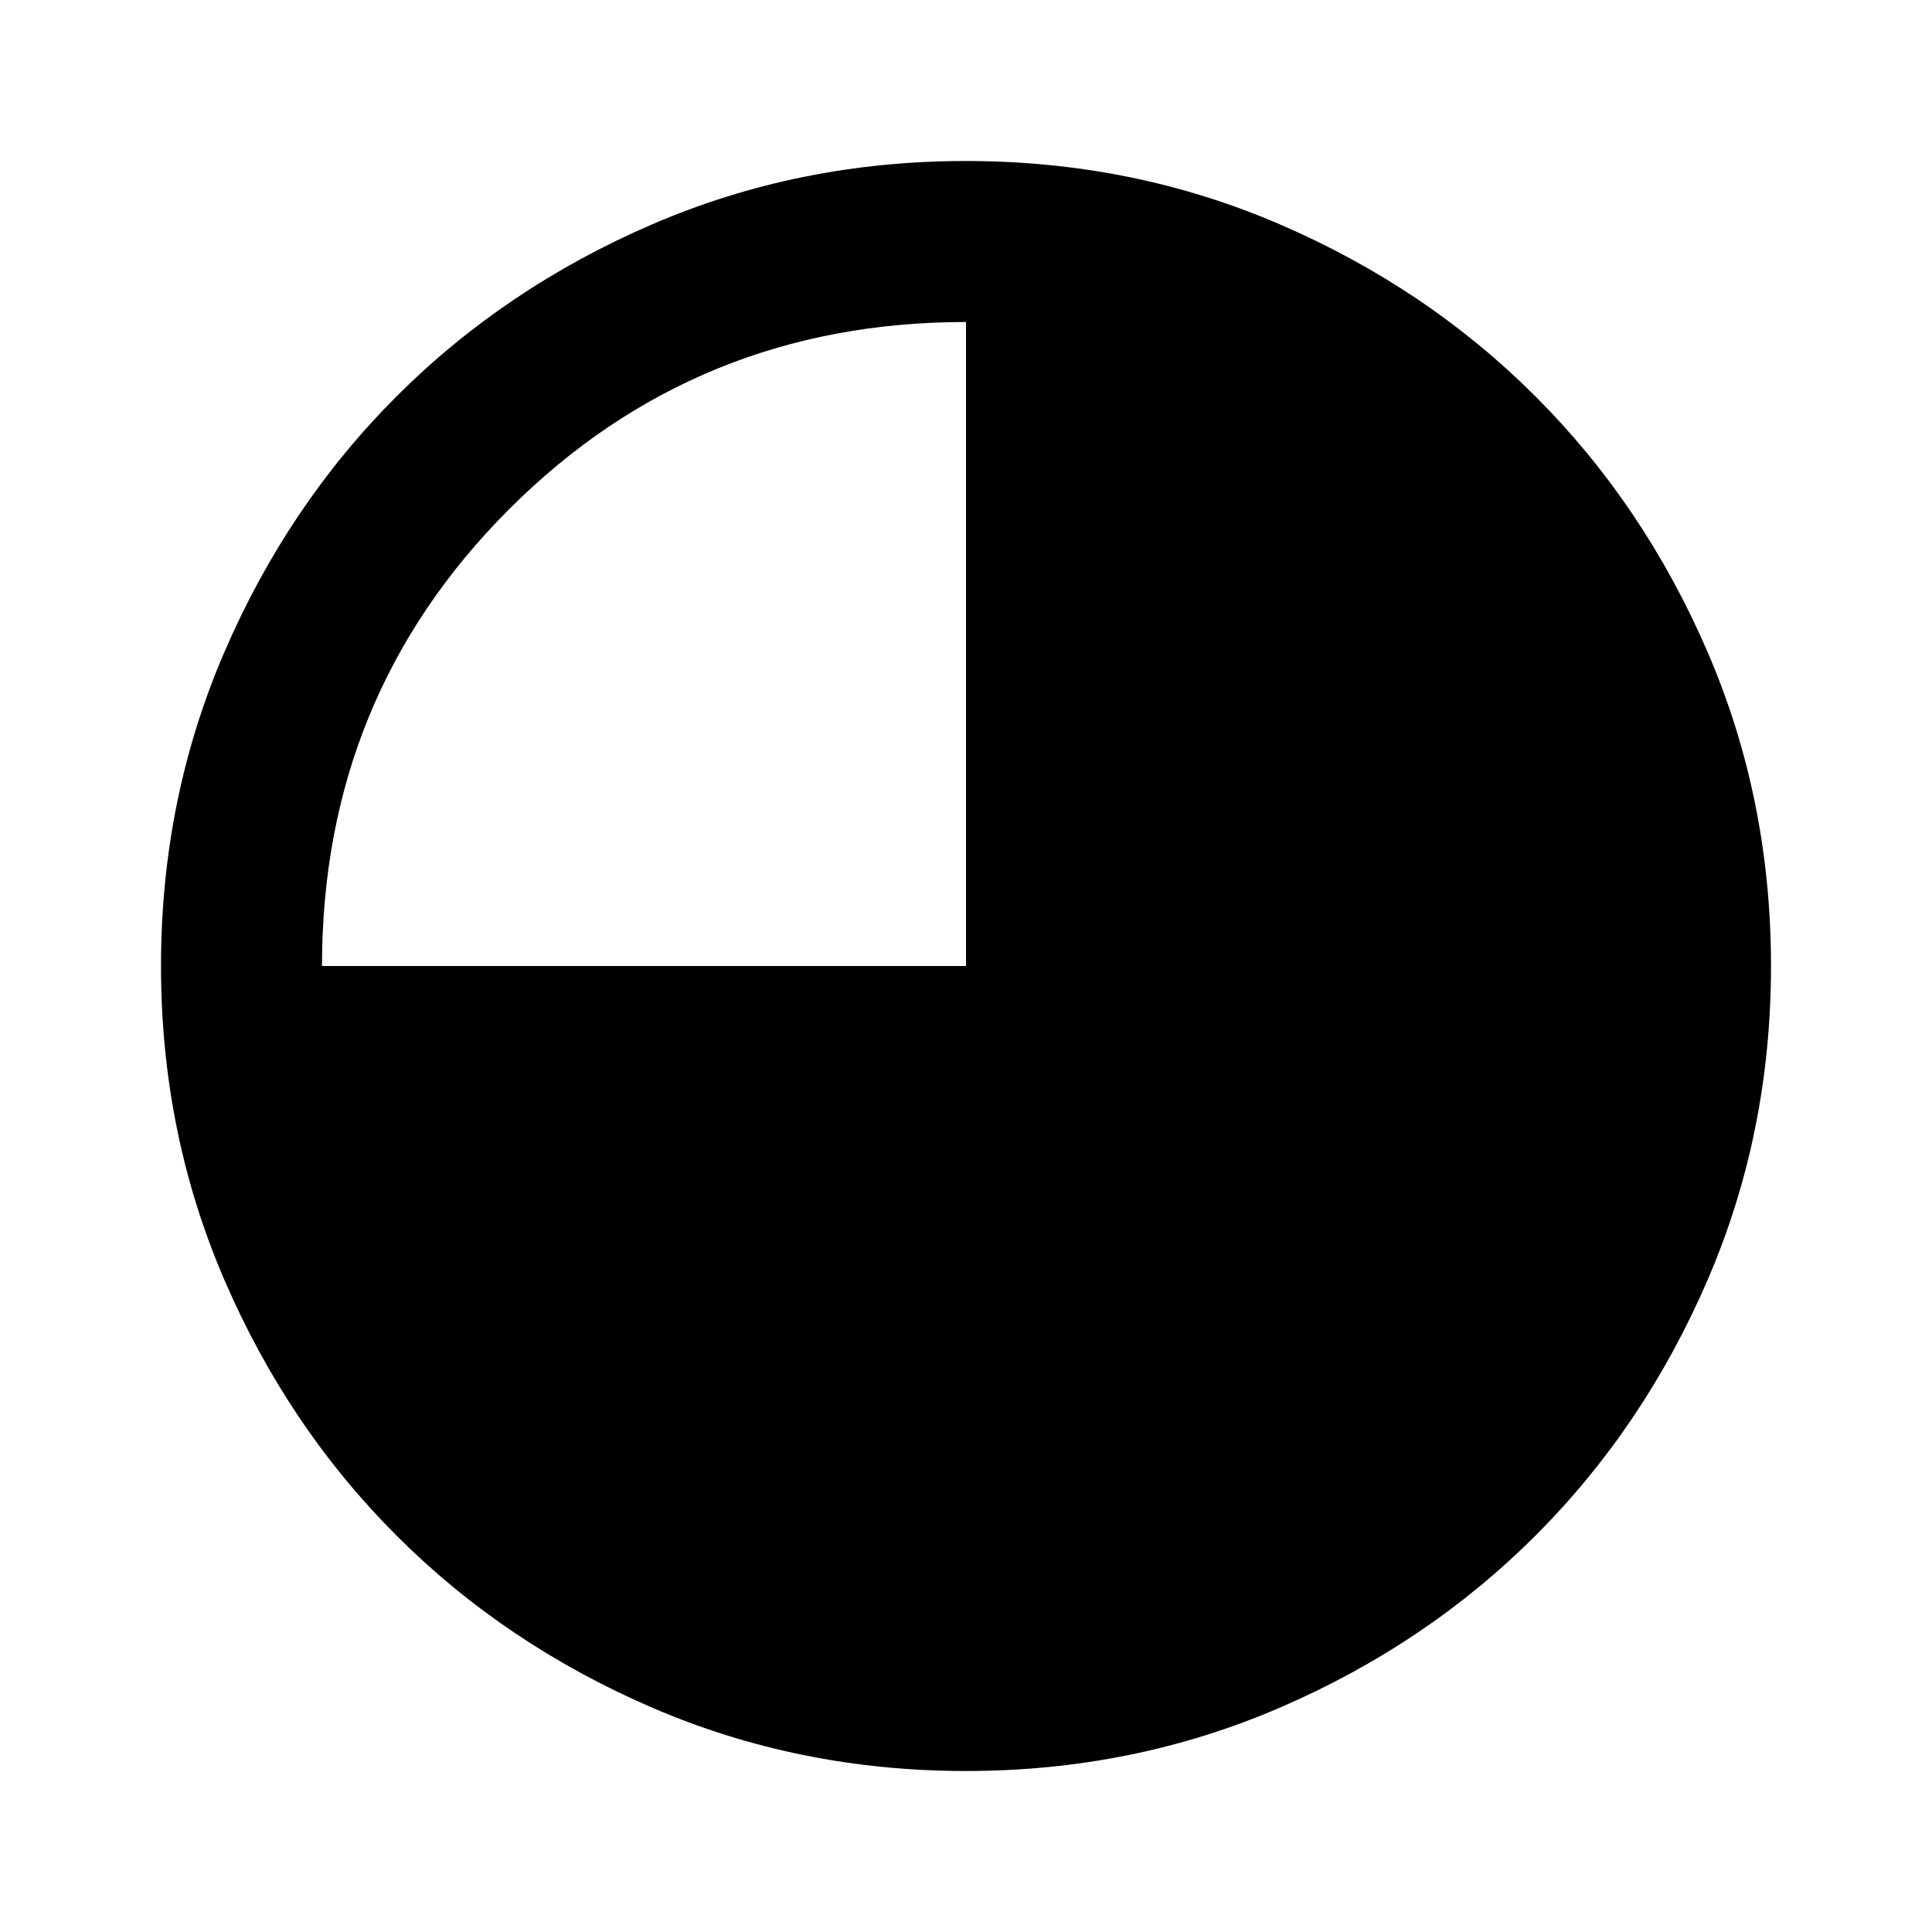
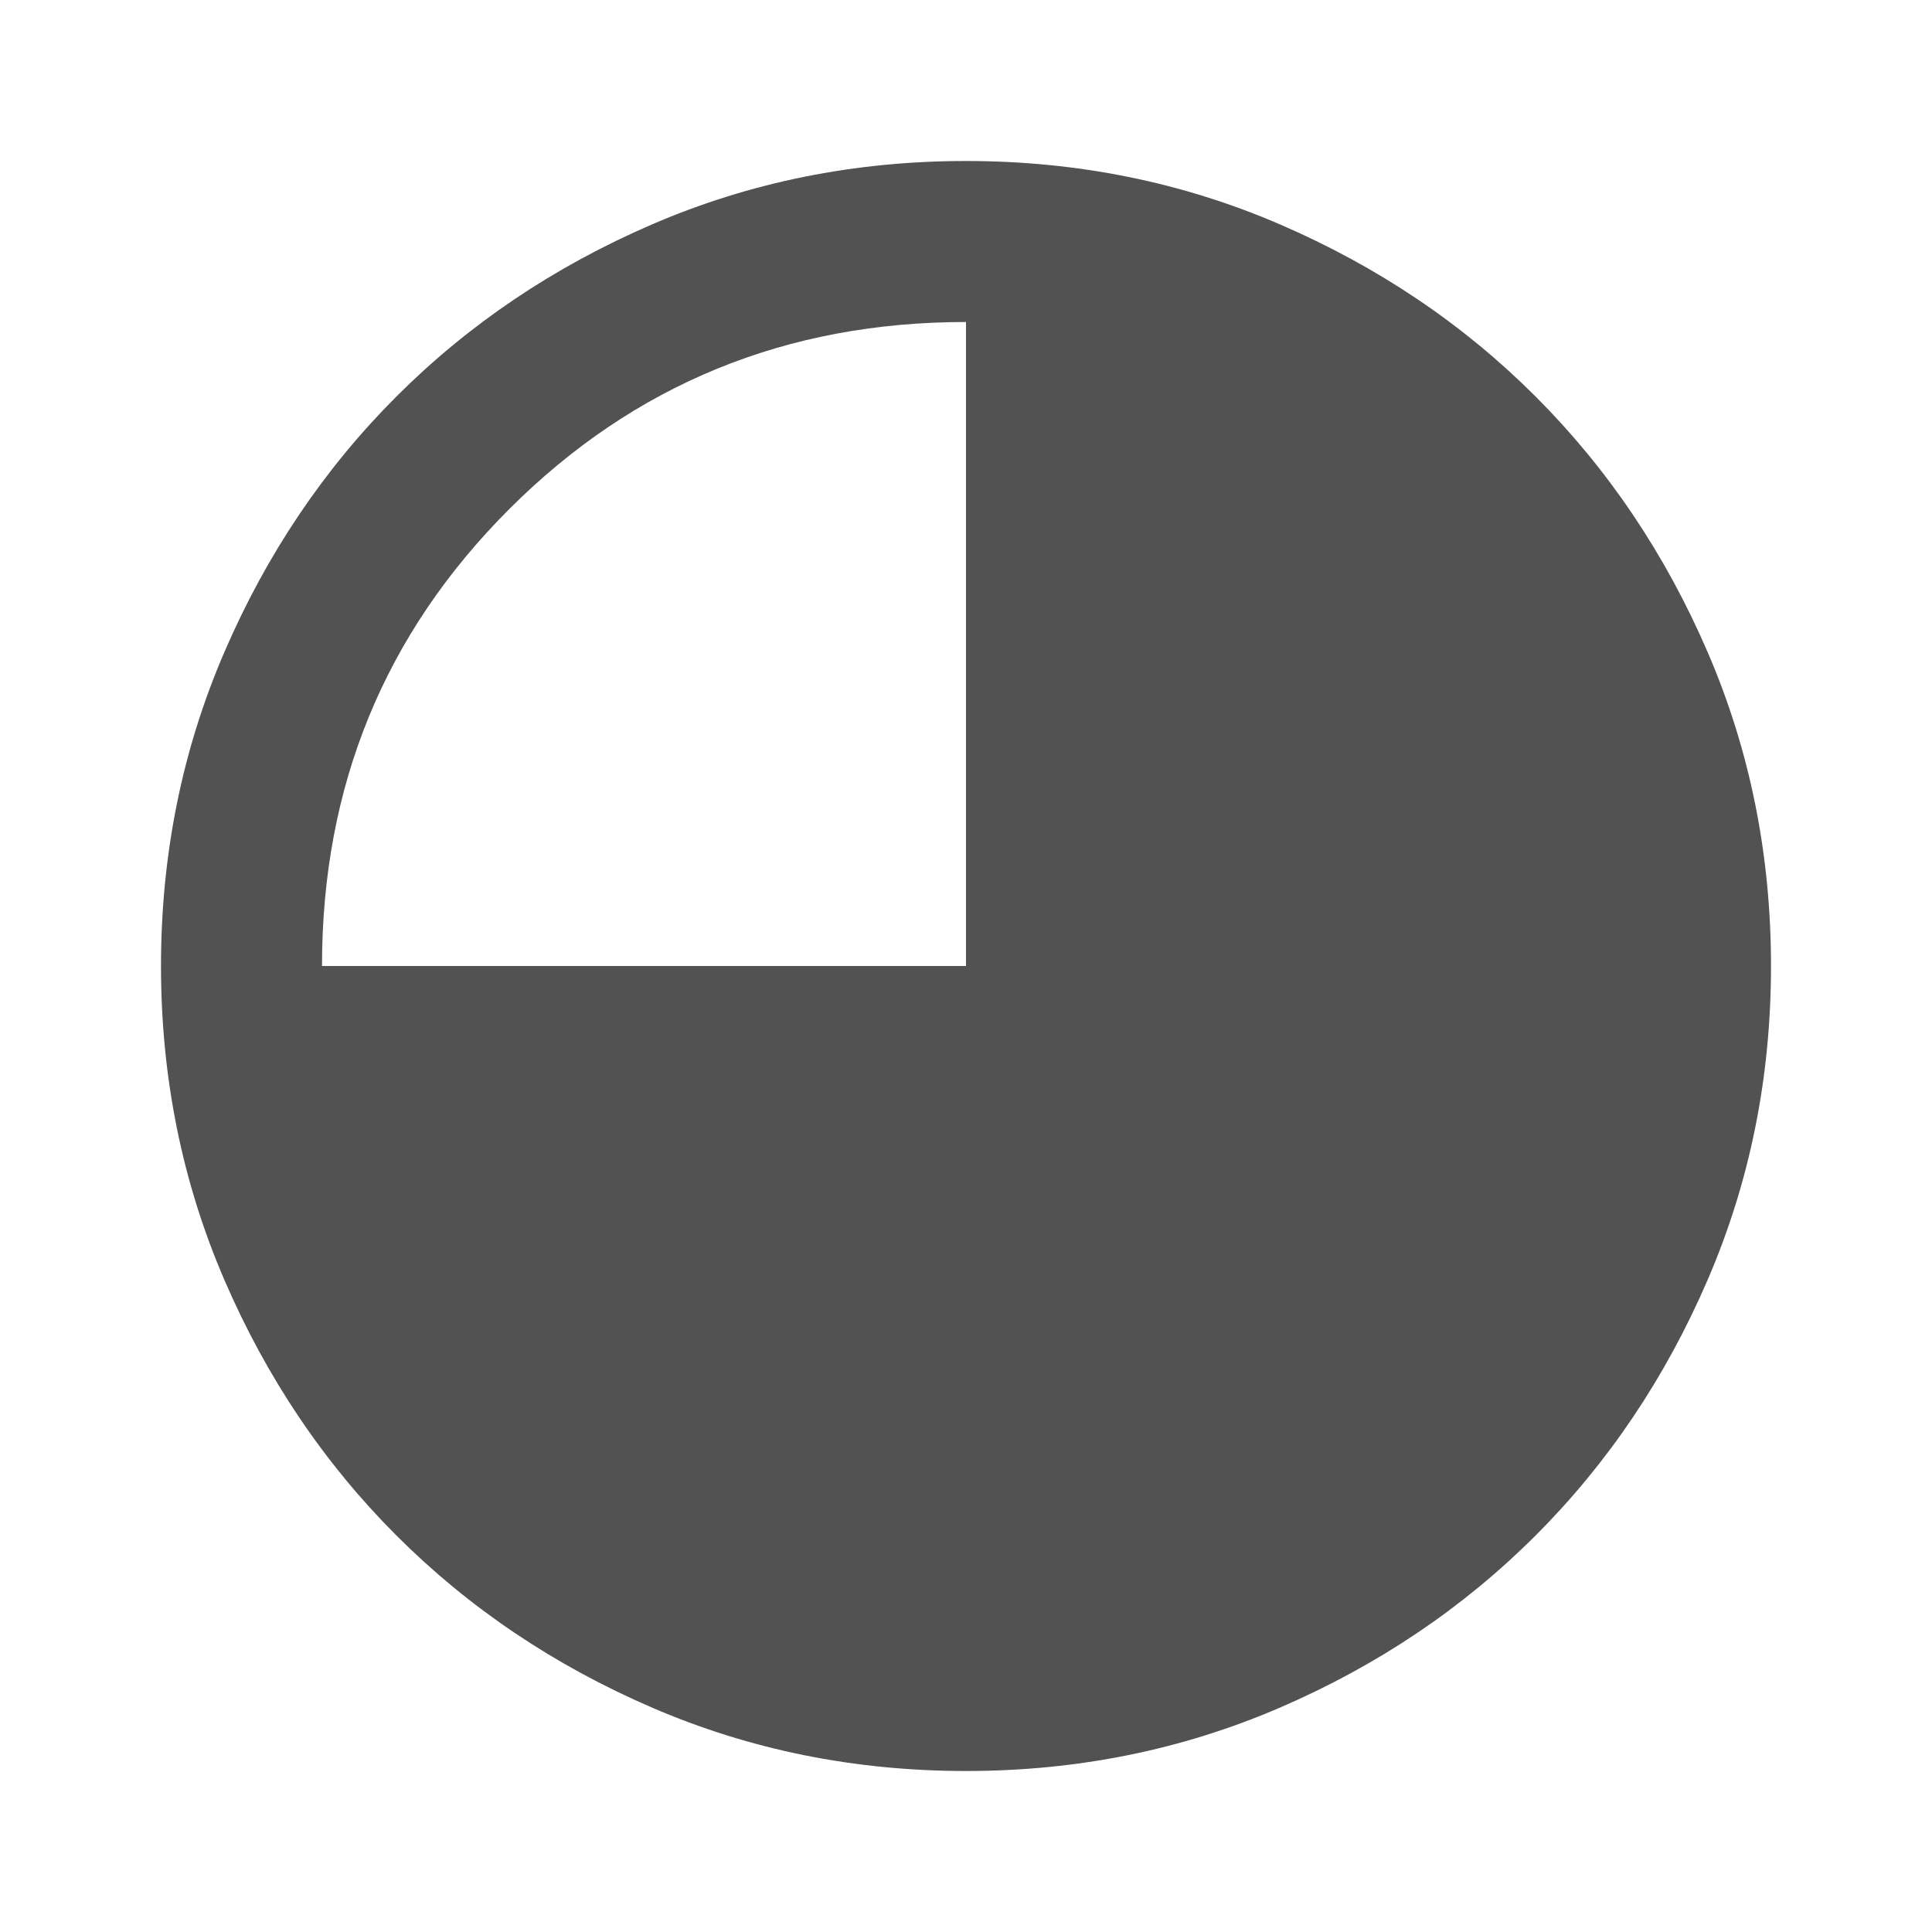
<svg xmlns="http://www.w3.org/2000/svg" height="24" viewBox="0 -960 960 960" width="24">
-   <path d="M480-80q-83 0-156-31.5T197-197q-54-54-85.5-127T80-480q0-83 31.5-156T197-763q54-54 127-85.5T480-880q83 0 156 31.5T763-763q54 54 85.5 127T880-480q0 83-31.5 156T763-197q-54 54-127 85.5T480-80ZM160-480h320v-320q-134 0-227 93t-93 227Z" />
+   <path fill="#525252" d="M480-80q-83 0-156-31.5T197-197q-54-54-85.5-127T80-480q0-83 31.5-156T197-763q54-54 127-85.5T480-880q83 0 156 31.5T763-763q54 54 85.5 127T880-480q0 83-31.5 156T763-197q-54 54-127 85.5T480-80ZM160-480h320v-320q-134 0-227 93t-93 227Z" />
</svg>
